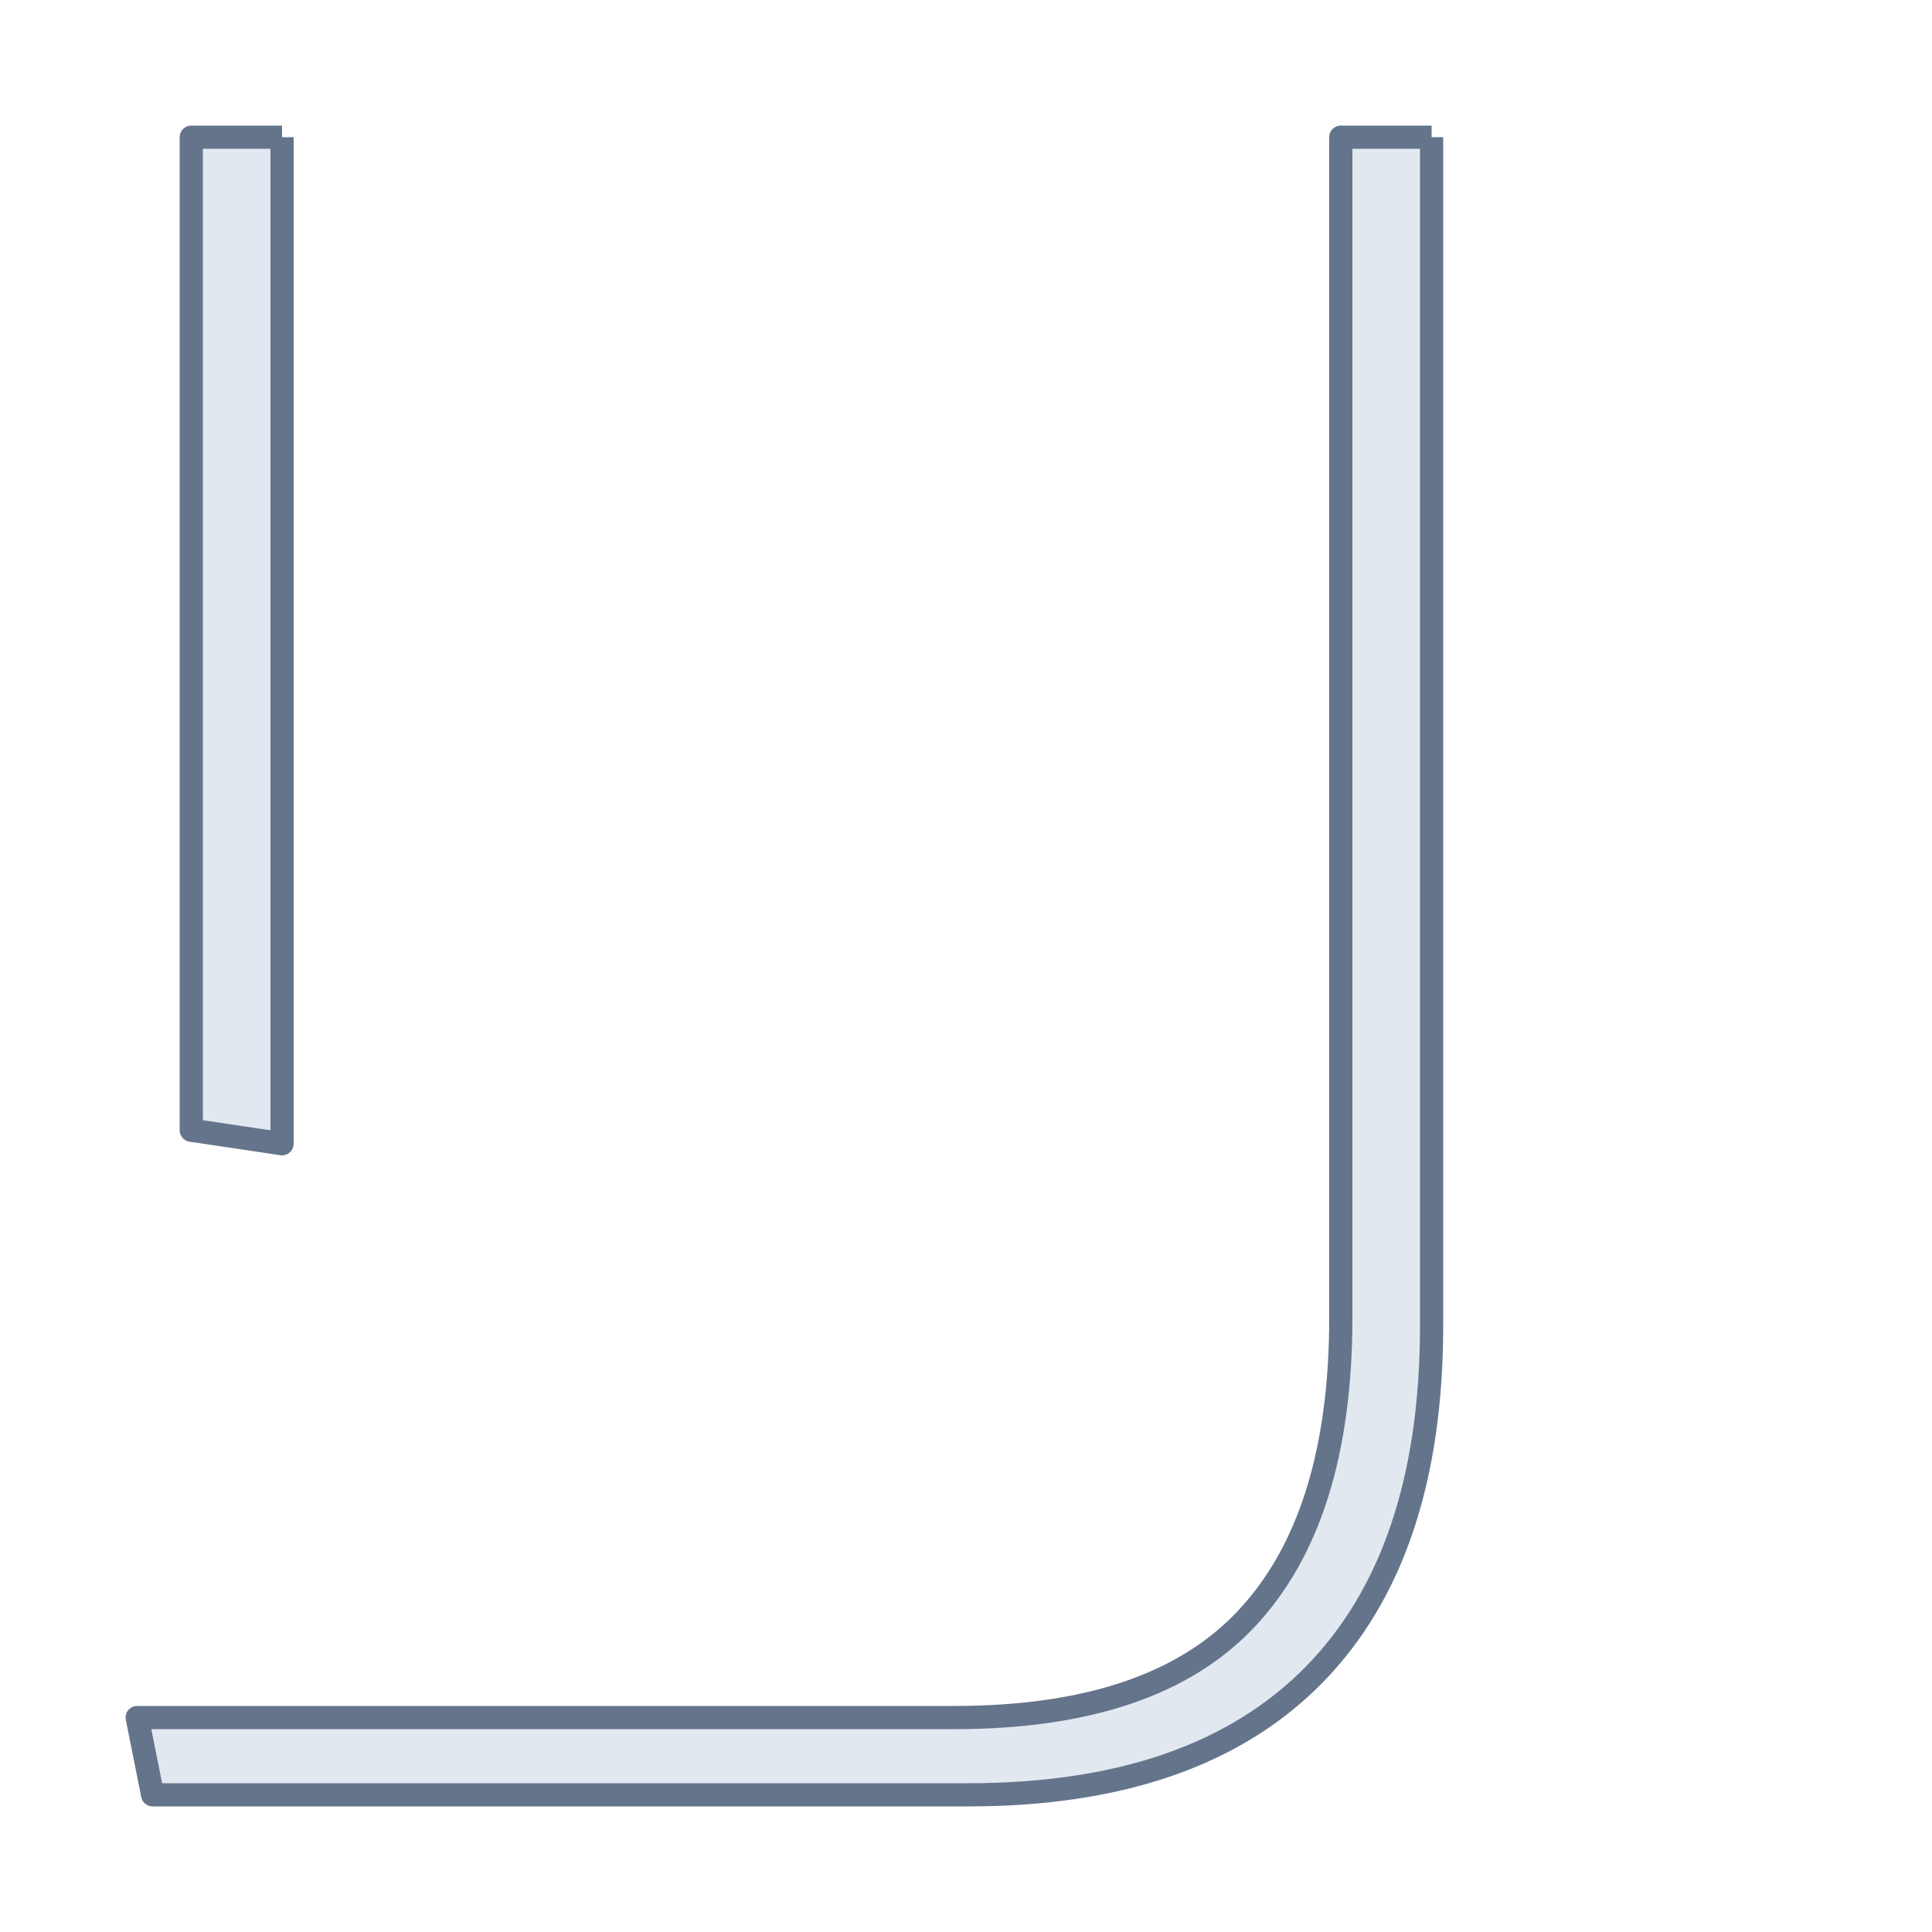
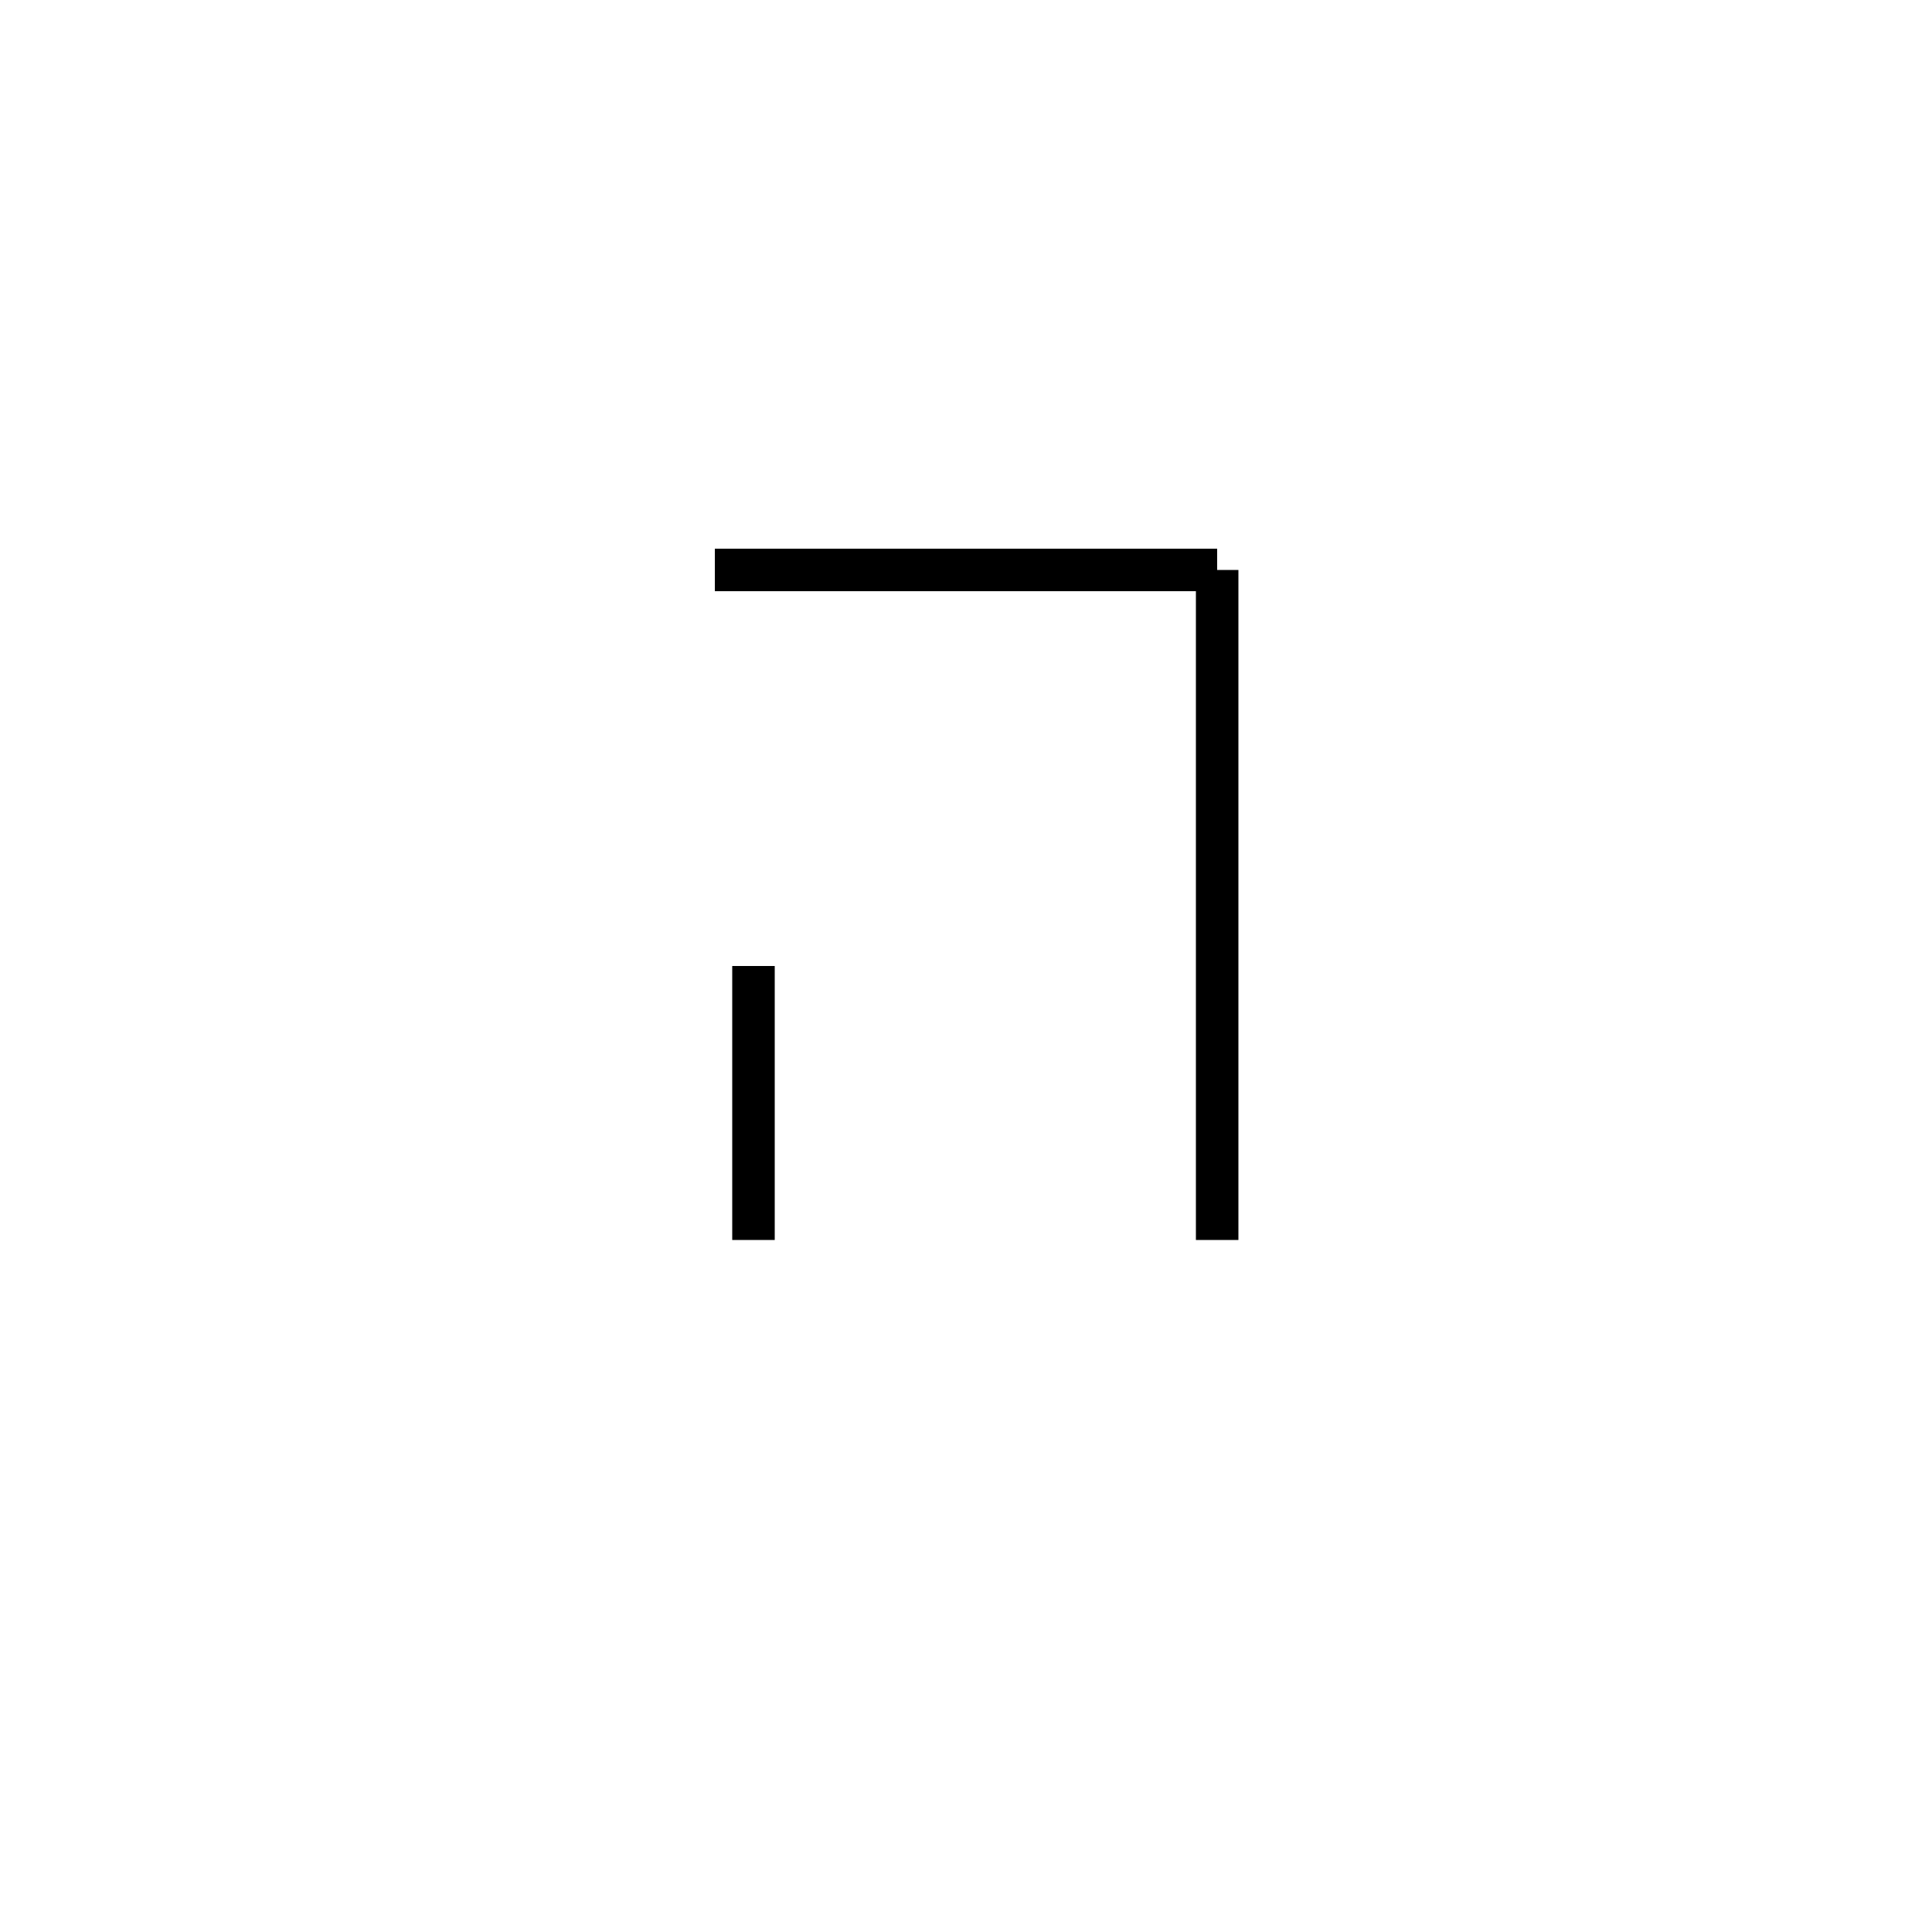
- <svg xmlns="http://www.w3.org/2000/svg" viewBox="0 0 100 100" fill="none">
-   <path d="M 74.1 7.1 L 69.4 7.1 L 69.4 68.2 Q 69.4 78.6 64.5 83.8 Q 59.7 88.9 49.4 88.9 L 49.4 88.9 L 7.1 88.9 L 7.9 92.9 L 50.1 92.9 Q 61.9 92.9 68 86.7 Q 74.1 80.5 74.1 68.6 L 74.1 68.6 L 74.1 7.1 M 14.6 7.1 L 9.9 7.1 L 9.9 58.5 L 14.6 59.2 L 14.6 7.1" fill="#e2e8f0" stroke="#64748b" stroke-width="1.2" stroke-linejoin="round" />
+ <svg xmlns="http://www.w3.org/2000/svg" viewBox="0 0 100 100" fill="none" stroke="currentColor" stroke-linecap="butt" stroke-linejoin="round" data-glyph="ה" data-group="he-print" data-outline="true">
+   <path id="stroke-1" d="M 37 29.5 L 63 29.5" fill="none" stroke="currentColor" stroke-width="2.2" stroke-linecap="butt" stroke-linejoin="round" />
+   <path id="stroke-2" d="M 63 29.5 L 63 64.18" fill="none" stroke="currentColor" stroke-width="2.2" stroke-linecap="butt" stroke-linejoin="round" />
+   <path id="stroke-3" d="M 39 50 L 39 64.18" fill="none" stroke="currentColor" stroke-width="2.2" stroke-linecap="butt" stroke-linejoin="round" />
</svg>
